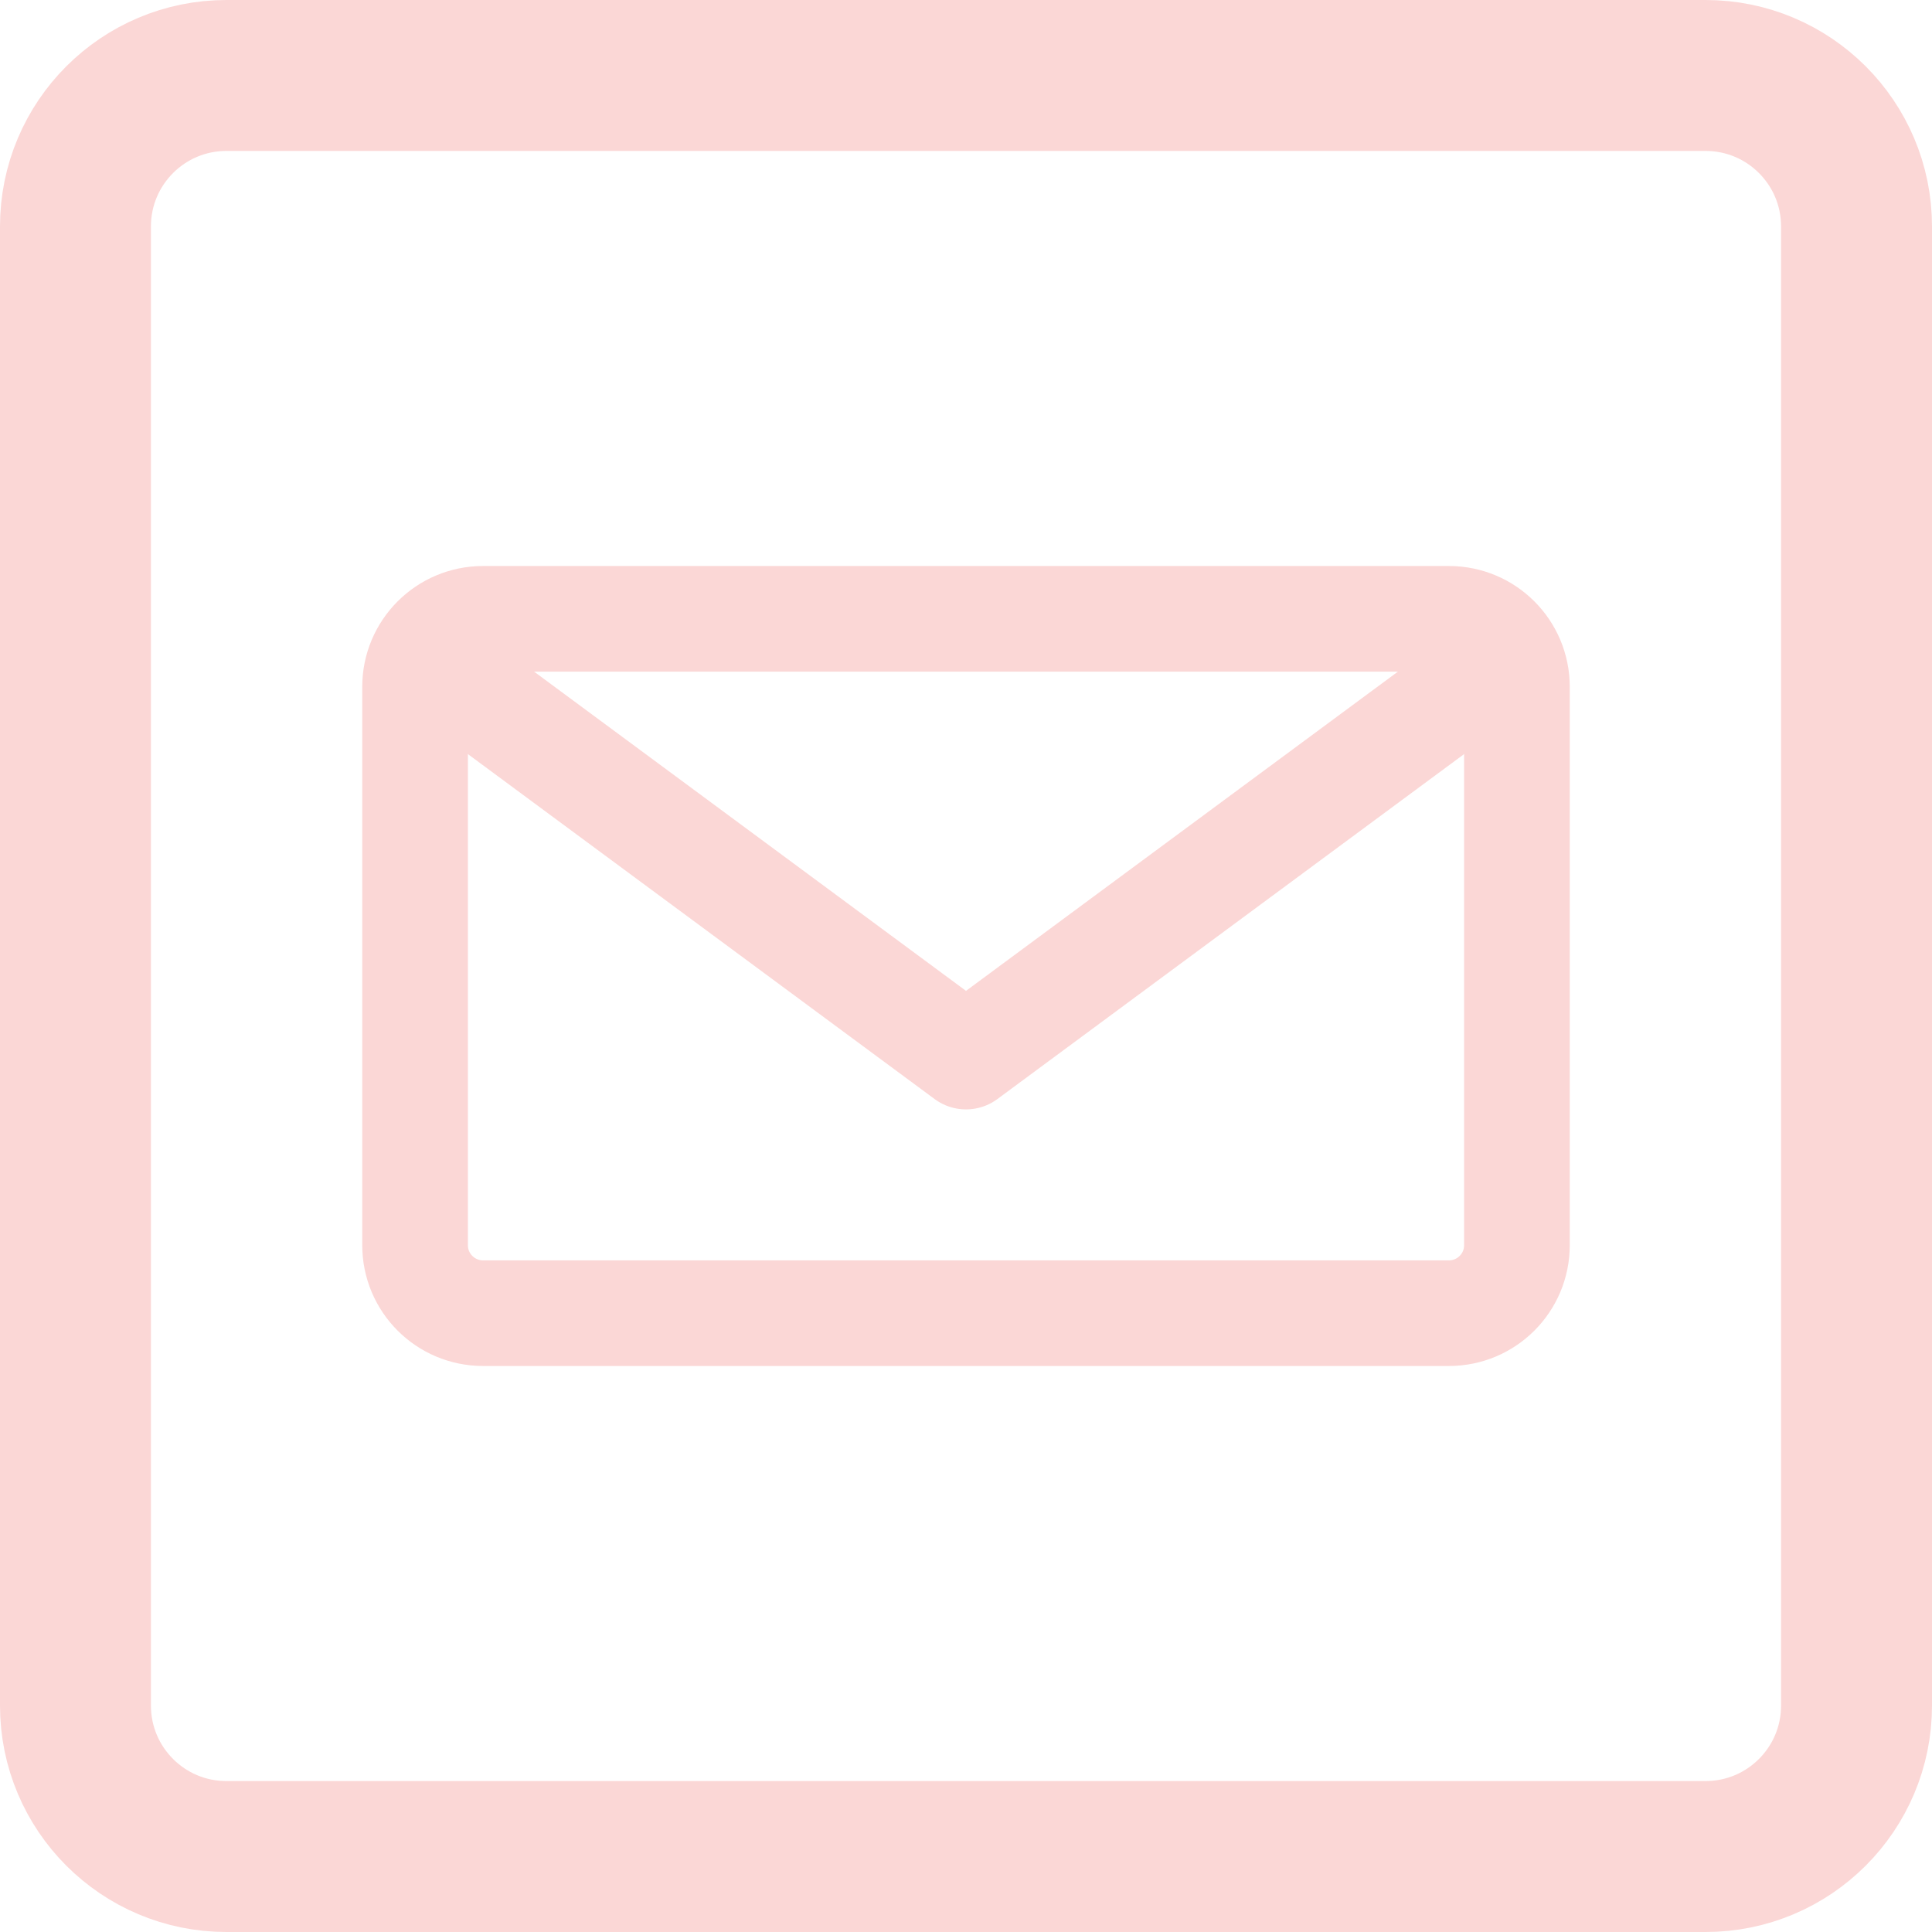
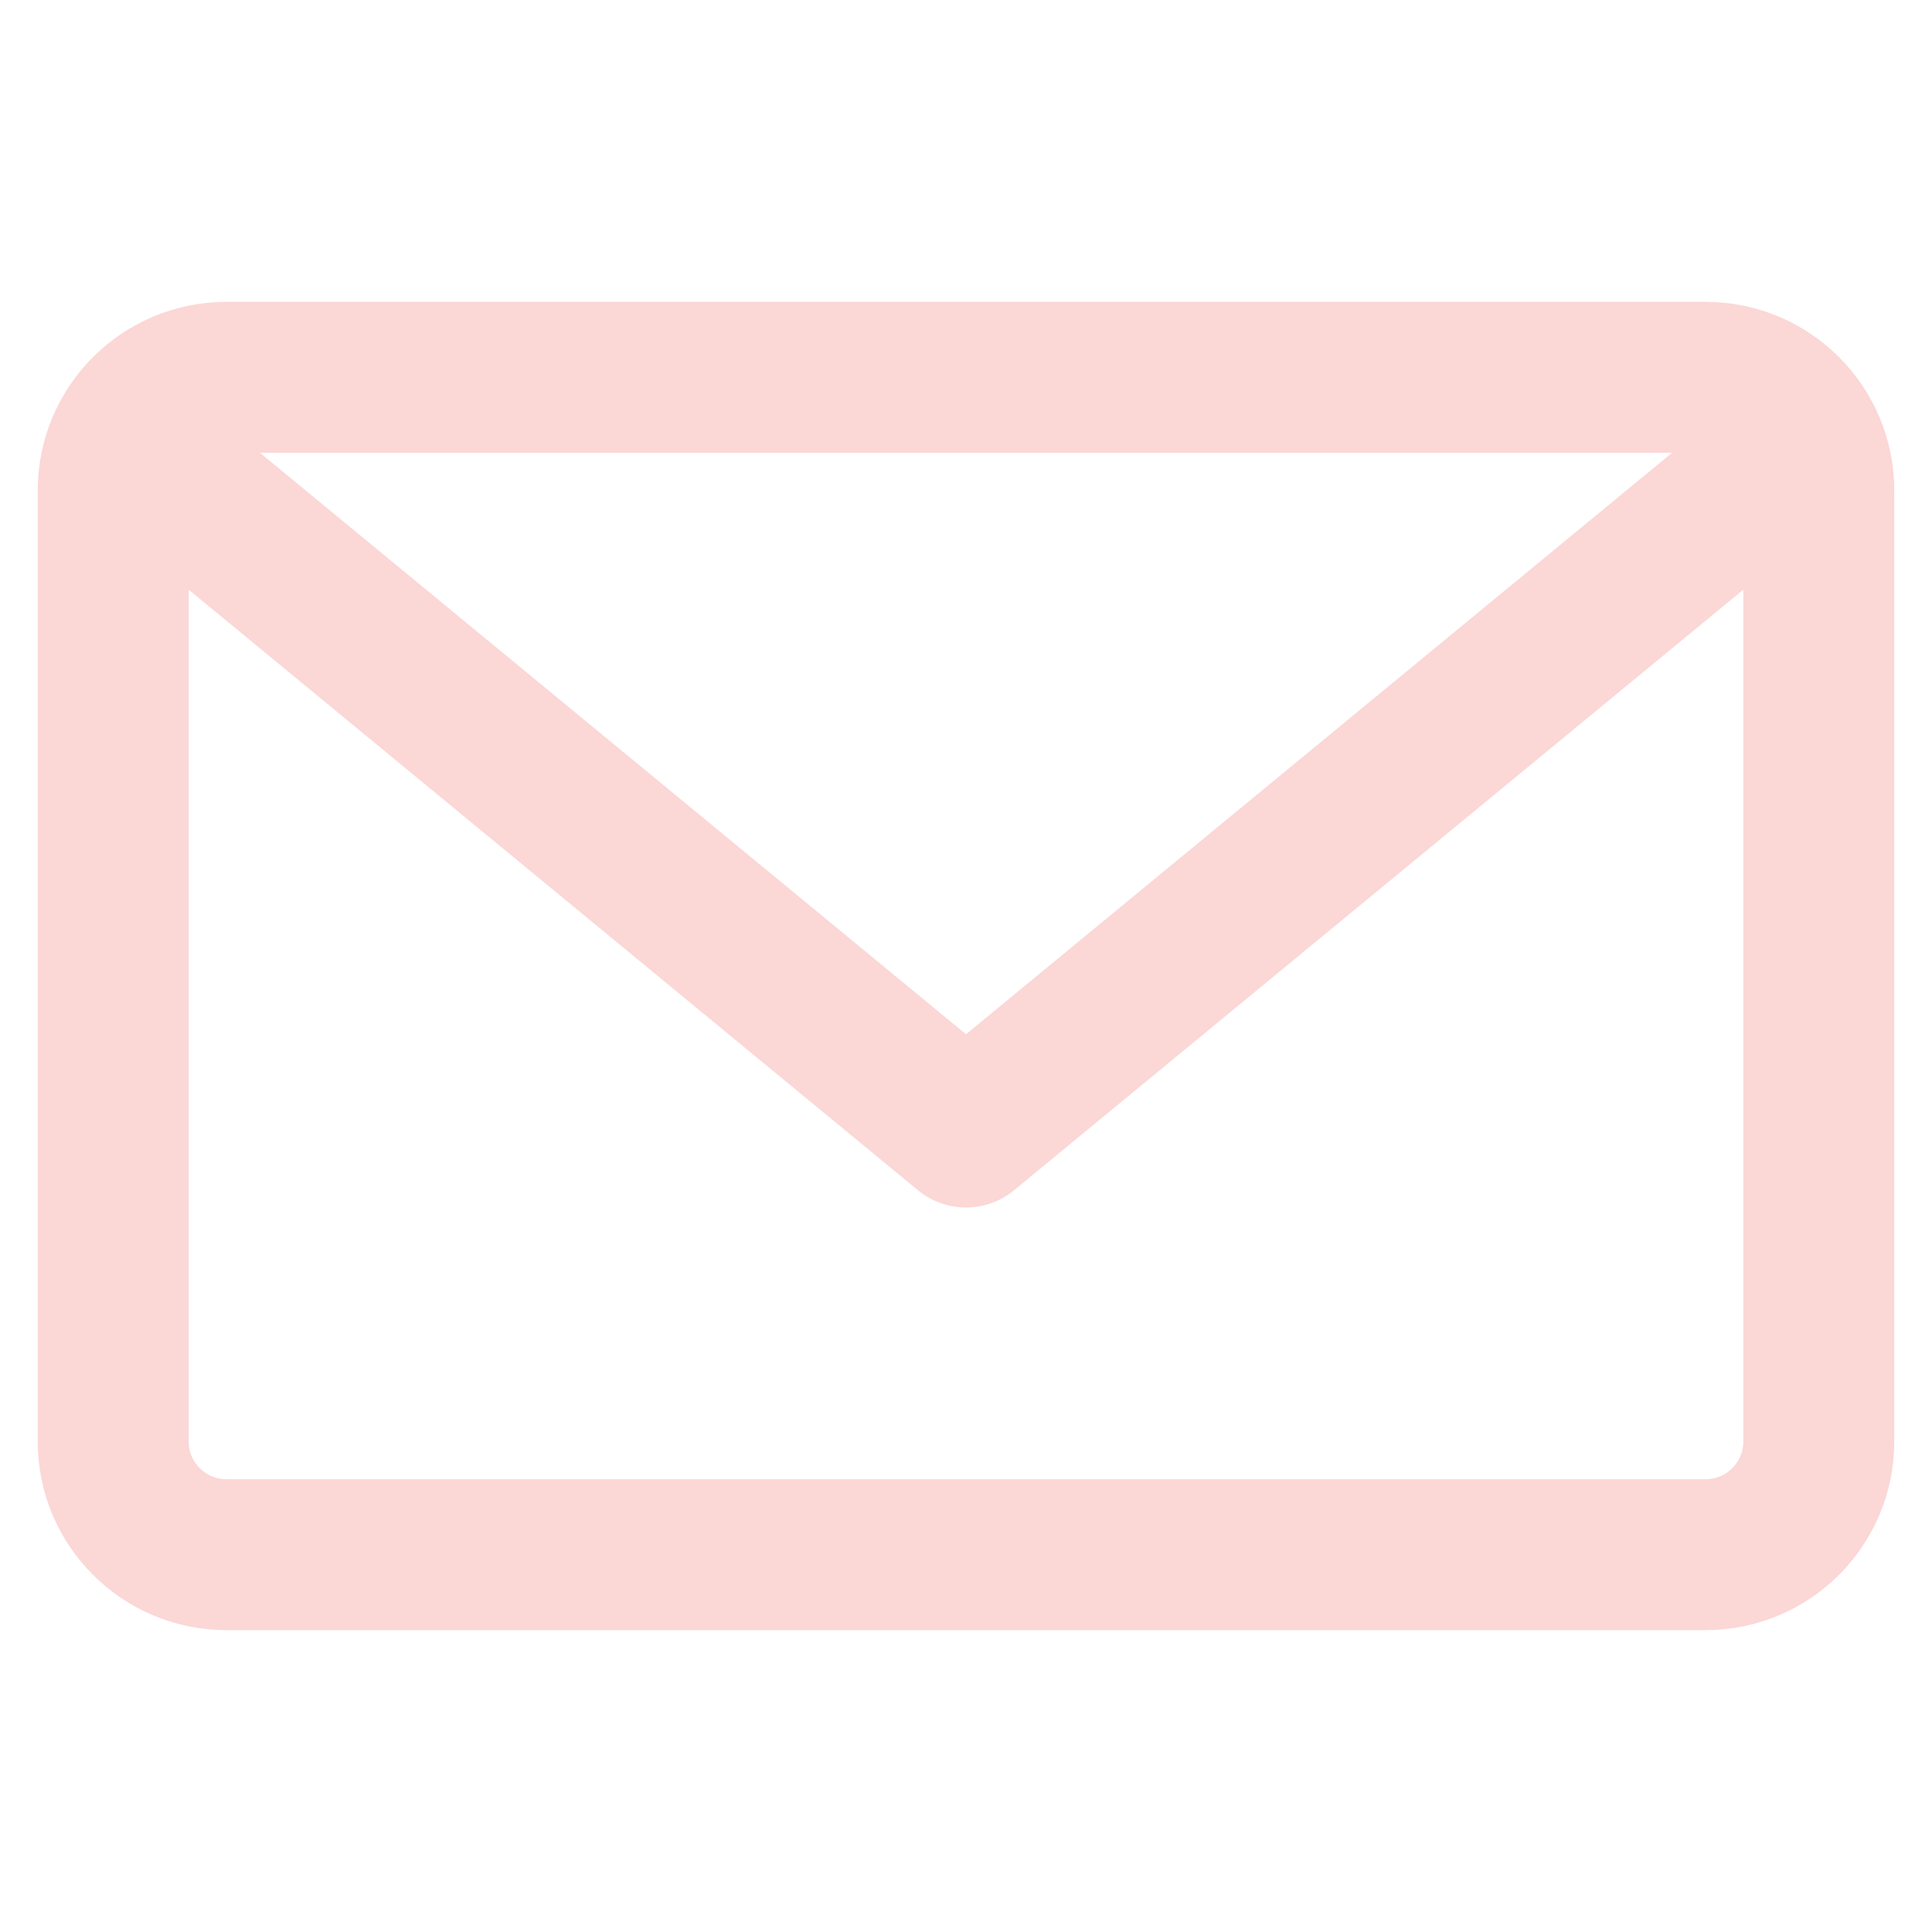
<svg xmlns="http://www.w3.org/2000/svg" viewBox="0 0 512 512" fill="none" stroke="#FBD7D6" stroke-linecap="round" stroke-linejoin="round">
-   <rect x="20" y="20" width="472" height="472" rx="40" stroke-width="40" />
-   <rect x="110" y="164" width="292" height="184" rx="18" stroke-width="28" />
-   <path d="M118 178 L256 280 L394 178" stroke-width="28" />
+   <rect x="30" y="100" width="452" height="312" rx="30" stroke-width="40" />
+   <path d="M52 132 L256 300 L460 132" stroke-width="40" />
</svg>
